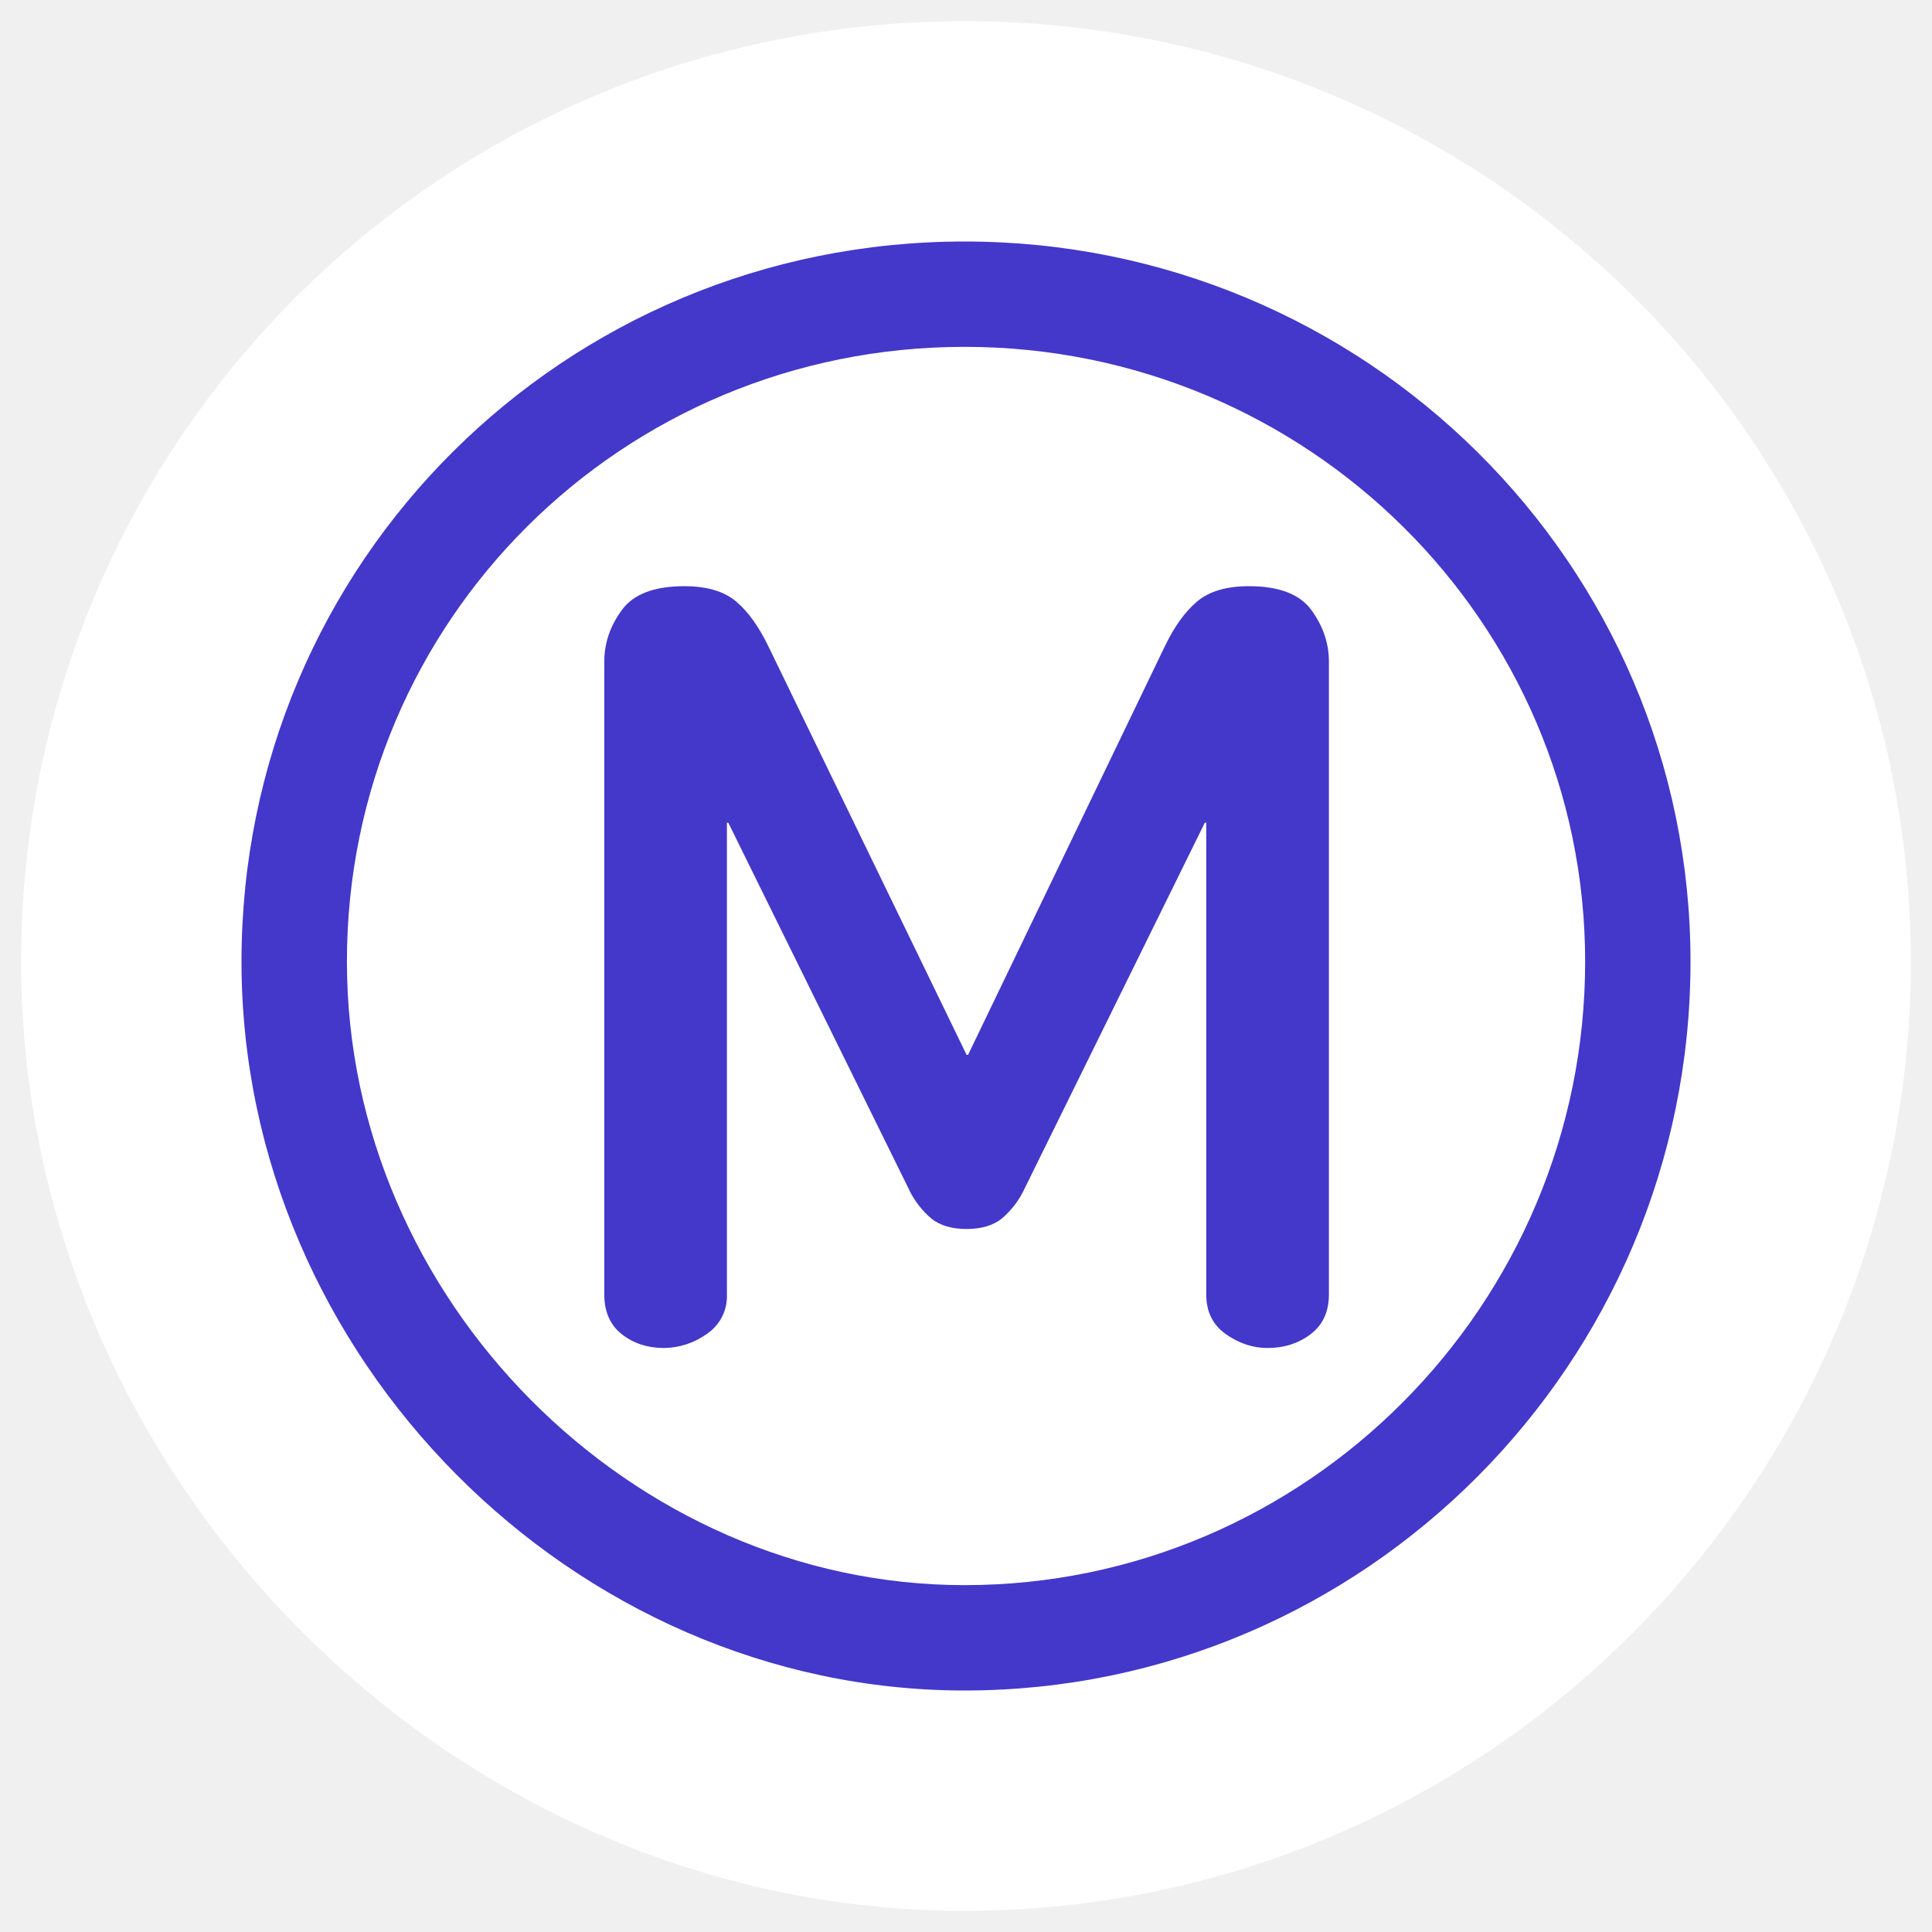
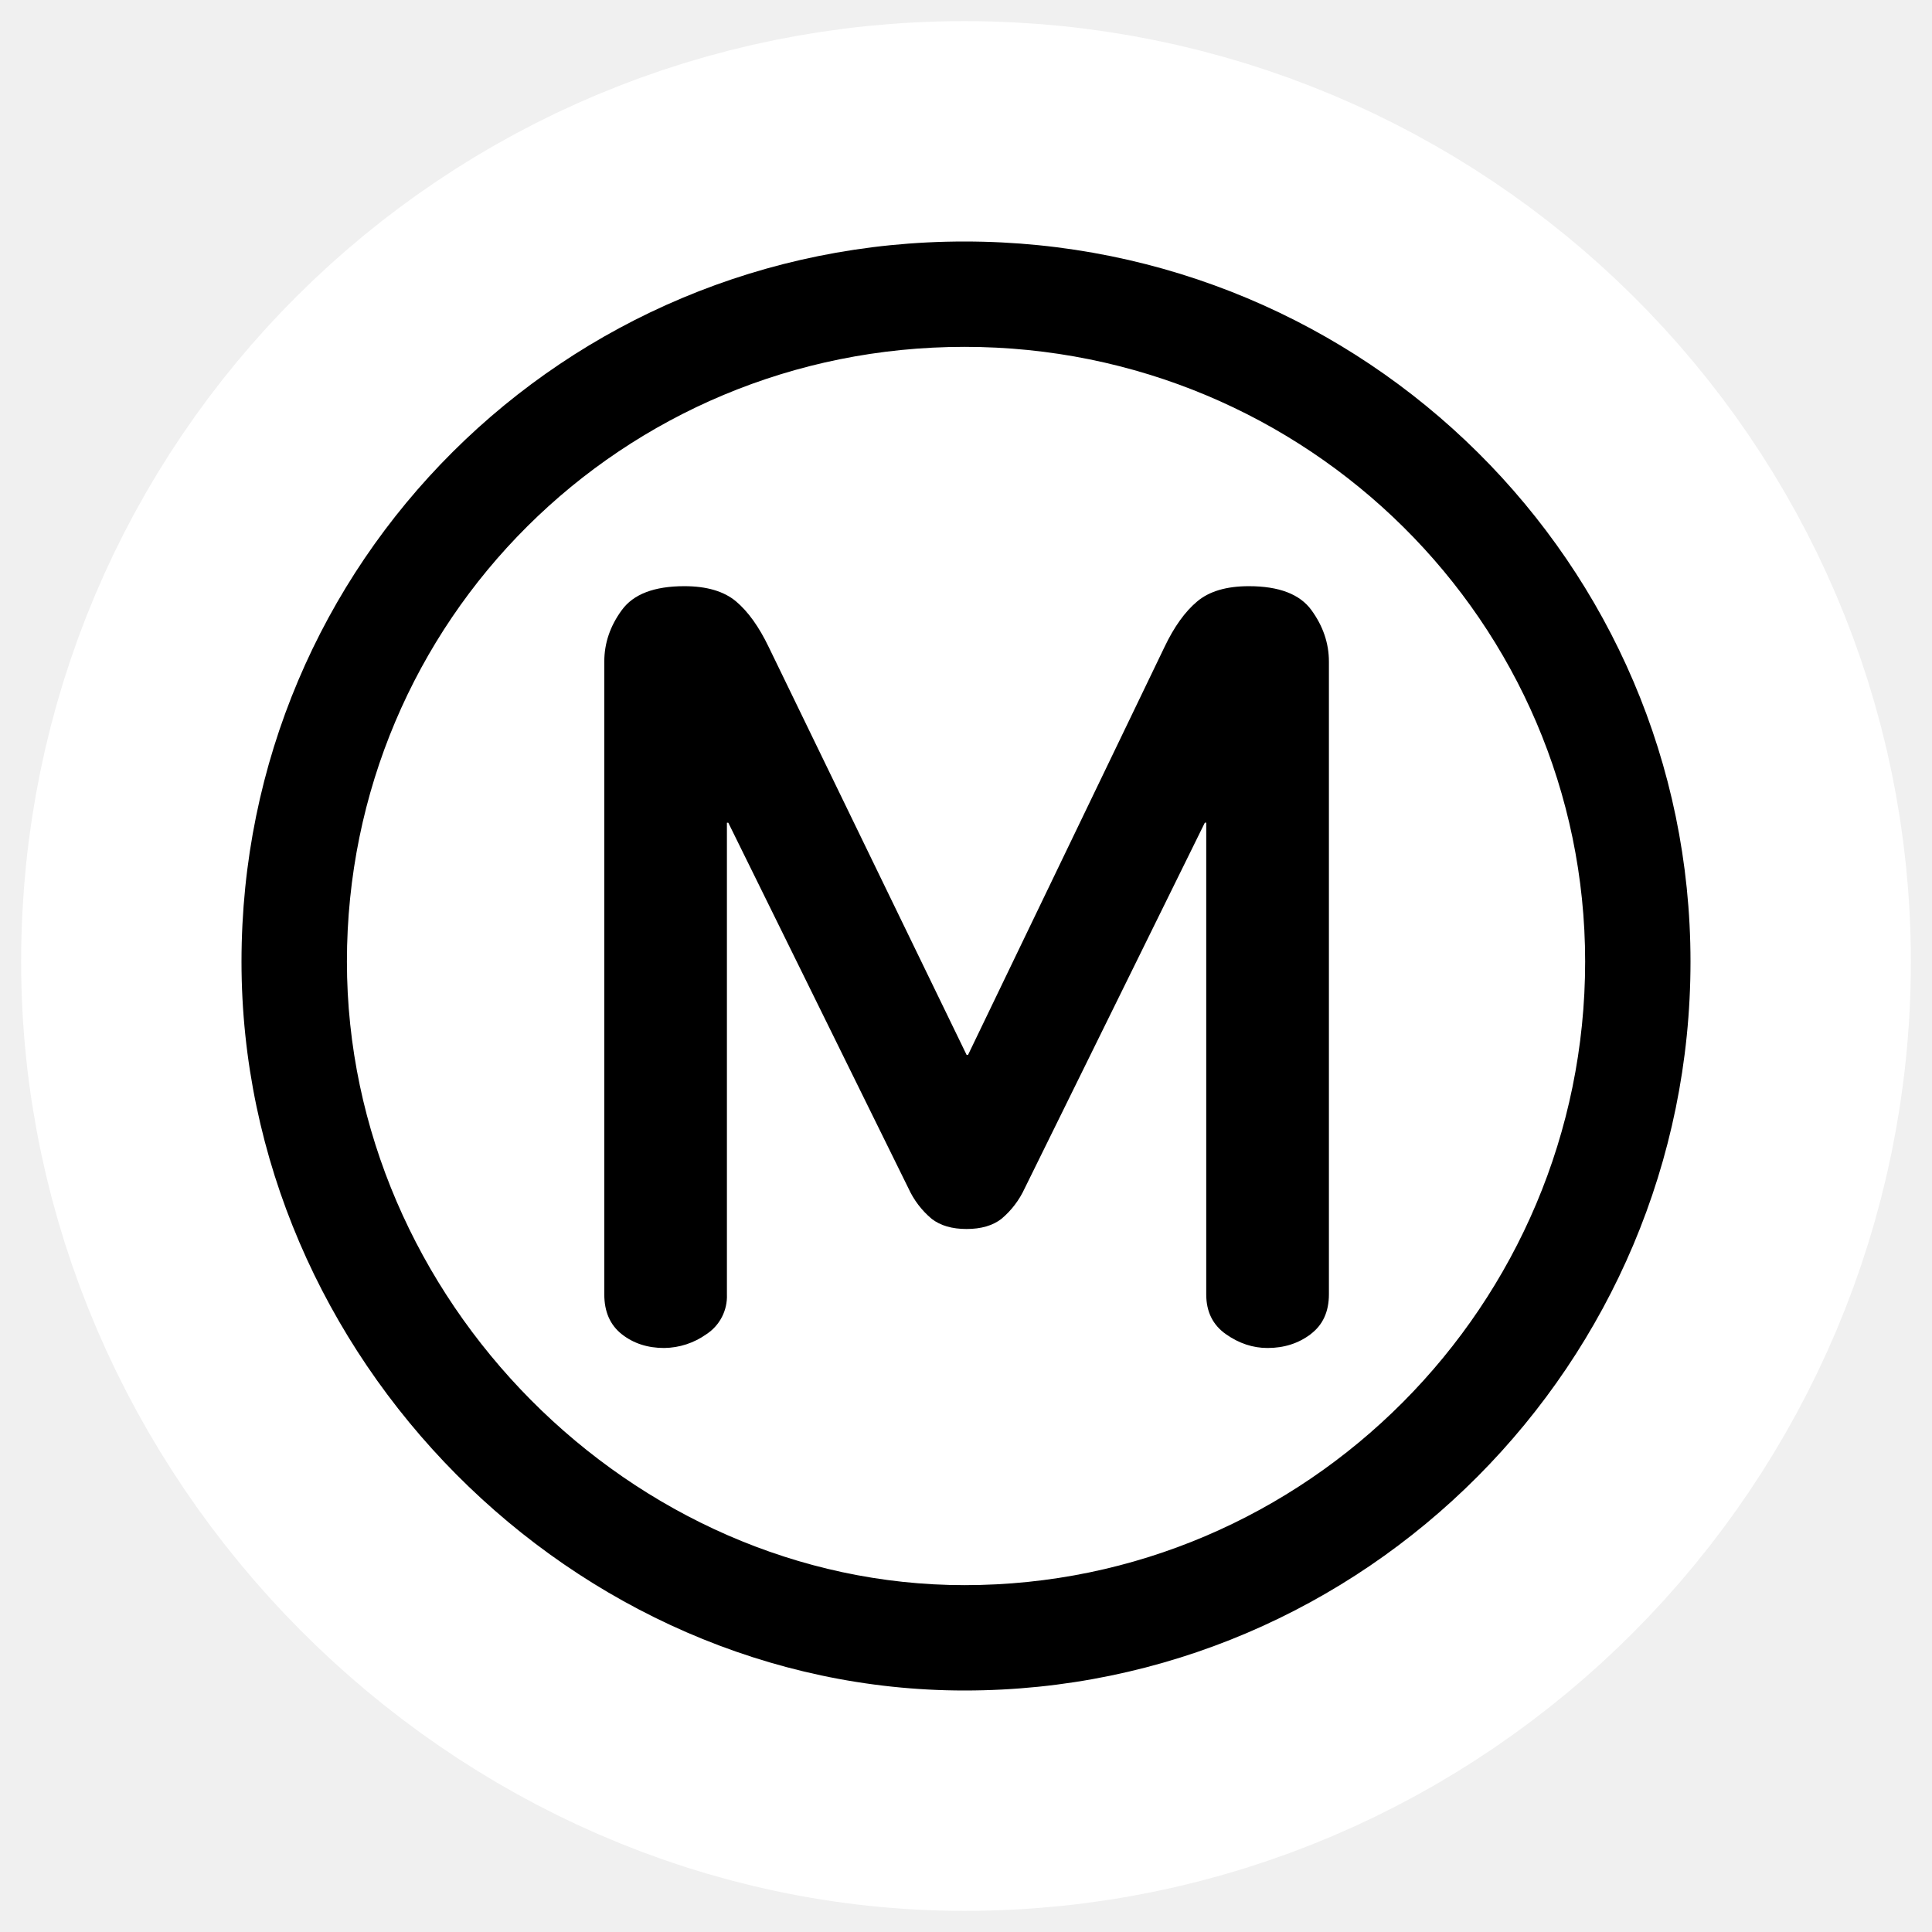
<svg xmlns="http://www.w3.org/2000/svg" width="32" height="32" viewBox="0 0 32 32" version="1.1" id="svg1">
  <defs id="defs1" />
  <path fill="currentColor" d="m 21.708,22.099 q -0.303,0.228 -0.714,0.228 -0.363,0 -0.688,-0.228 -0.327,-0.229 -0.327,-0.66 v -7.813 h -0.023 l -2.984,6.057 a 1.45,1.45 0 0 1 -0.385,0.505 q -0.217,0.168 -0.578,0.168 -0.36,0 -0.577,-0.168 A 1.44,1.44 0 0 1 15.047,19.683 L 12.063,13.627 H 12.04 v 7.811 a 0.75,0.75 0 0 1 -0.339,0.66 1.23,1.23 0 0 1 -0.7,0.229 q -0.412,0 -0.702,-0.228 -0.29,-0.229 -0.29,-0.66 V 10.958 q 0,-0.457 0.29,-0.853 0.288,-0.396 1.036,-0.396 0.555,0 0.856,0.252 0.3,0.253 0.542,0.757 l 3.277,6.754 h 0.024 l 3.253,-6.754 q 0.24,-0.504 0.543,-0.757 0.3,-0.252 0.855,-0.252 0.748,0 1.036,0.396 0.29,0.398 0.29,0.854 v 10.478 q 0,0.433 -0.302,0.66 z m -5.732,4.156 c 5.658,0 10.279,-4.64 10.279,-10.327 0,-5.62 -4.603,-10.183 -10.279,-10.183 -5.674,0 -10.23,4.536 -10.23,10.183 0,5.59 4.715,10.327 10.23,10.327 m 0,1.745 C 9.495,28 4,22.48 4,15.928 4,9.315 9.34,4 15.976,4 22.612,4 28,9.34 28,15.928 28,22.577 22.6,28 15.976,28" id="path2" style="fill:#ffffff;fill-opacity:1;stroke:#ffffff;stroke-opacity:1;stroke-width:7.3;stroke-dasharray:none" />
-   <path fill="currentColor" d="m 21.708,22.099 q -0.303,0.228 -0.714,0.228 -0.363,0 -0.688,-0.228 -0.327,-0.229 -0.327,-0.66 v -7.813 h -0.023 l -2.984,6.057 a 1.45,1.45 0 0 1 -0.385,0.505 q -0.217,0.168 -0.578,0.168 -0.36,0 -0.577,-0.168 A 1.44,1.44 0 0 1 15.047,19.683 L 12.063,13.627 H 12.04 v 7.811 a 0.75,0.75 0 0 1 -0.339,0.66 1.23,1.23 0 0 1 -0.7,0.229 q -0.412,0 -0.702,-0.228 -0.29,-0.229 -0.29,-0.66 V 10.958 q 0,-0.457 0.29,-0.853 0.288,-0.396 1.036,-0.396 0.555,0 0.856,0.252 0.3,0.253 0.542,0.757 l 3.277,6.754 h 0.024 l 3.253,-6.754 q 0.24,-0.504 0.543,-0.757 0.3,-0.252 0.855,-0.252 0.748,0 1.036,0.396 0.29,0.398 0.29,0.854 v 10.478 q 0,0.433 -0.302,0.66 z m -5.732,4.156 c 5.658,0 10.279,-4.64 10.279,-10.327 0,-5.62 -4.603,-10.183 -10.279,-10.183 -5.674,0 -10.23,4.536 -10.23,10.183 0,5.59 4.715,10.327 10.23,10.327 m 0,1.745 C 9.495,28 4,22.48 4,15.928 4,9.315 9.34,4 15.976,4 22.612,4 28,9.34 28,15.928 28,22.577 22.6,28 15.976,28" id="path1" style="fill:#4338ca;fill-opacity:1" />
+   <path fill="currentColor" d="m 21.708,22.099 q -0.303,0.228 -0.714,0.228 -0.363,0 -0.688,-0.228 -0.327,-0.229 -0.327,-0.66 v -7.813 h -0.023 l -2.984,6.057 a 1.45,1.45 0 0 1 -0.385,0.505 q -0.217,0.168 -0.578,0.168 -0.36,0 -0.577,-0.168 A 1.44,1.44 0 0 1 15.047,19.683 L 12.063,13.627 H 12.04 v 7.811 a 0.75,0.75 0 0 1 -0.339,0.66 1.23,1.23 0 0 1 -0.7,0.229 q -0.412,0 -0.702,-0.228 -0.29,-0.229 -0.29,-0.66 V 10.958 q 0,-0.457 0.29,-0.853 0.288,-0.396 1.036,-0.396 0.555,0 0.856,0.252 0.3,0.253 0.542,0.757 l 3.277,6.754 h 0.024 l 3.253,-6.754 q 0.24,-0.504 0.543,-0.757 0.3,-0.252 0.855,-0.252 0.748,0 1.036,0.396 0.29,0.398 0.29,0.854 v 10.478 q 0,0.433 -0.302,0.66 z m -5.732,4.156 c 5.658,0 10.279,-4.64 10.279,-10.327 0,-5.62 -4.603,-10.183 -10.279,-10.183 -5.674,0 -10.23,4.536 -10.23,10.183 0,5.59 4.715,10.327 10.23,10.327 m 0,1.745 C 9.495,28 4,22.48 4,15.928 4,9.315 9.34,4 15.976,4 22.612,4 28,9.34 28,15.928 28,22.577 22.6,28 15.976,28" id="path1" style="fill:#000000;fill-opacity:1" />
</svg>
